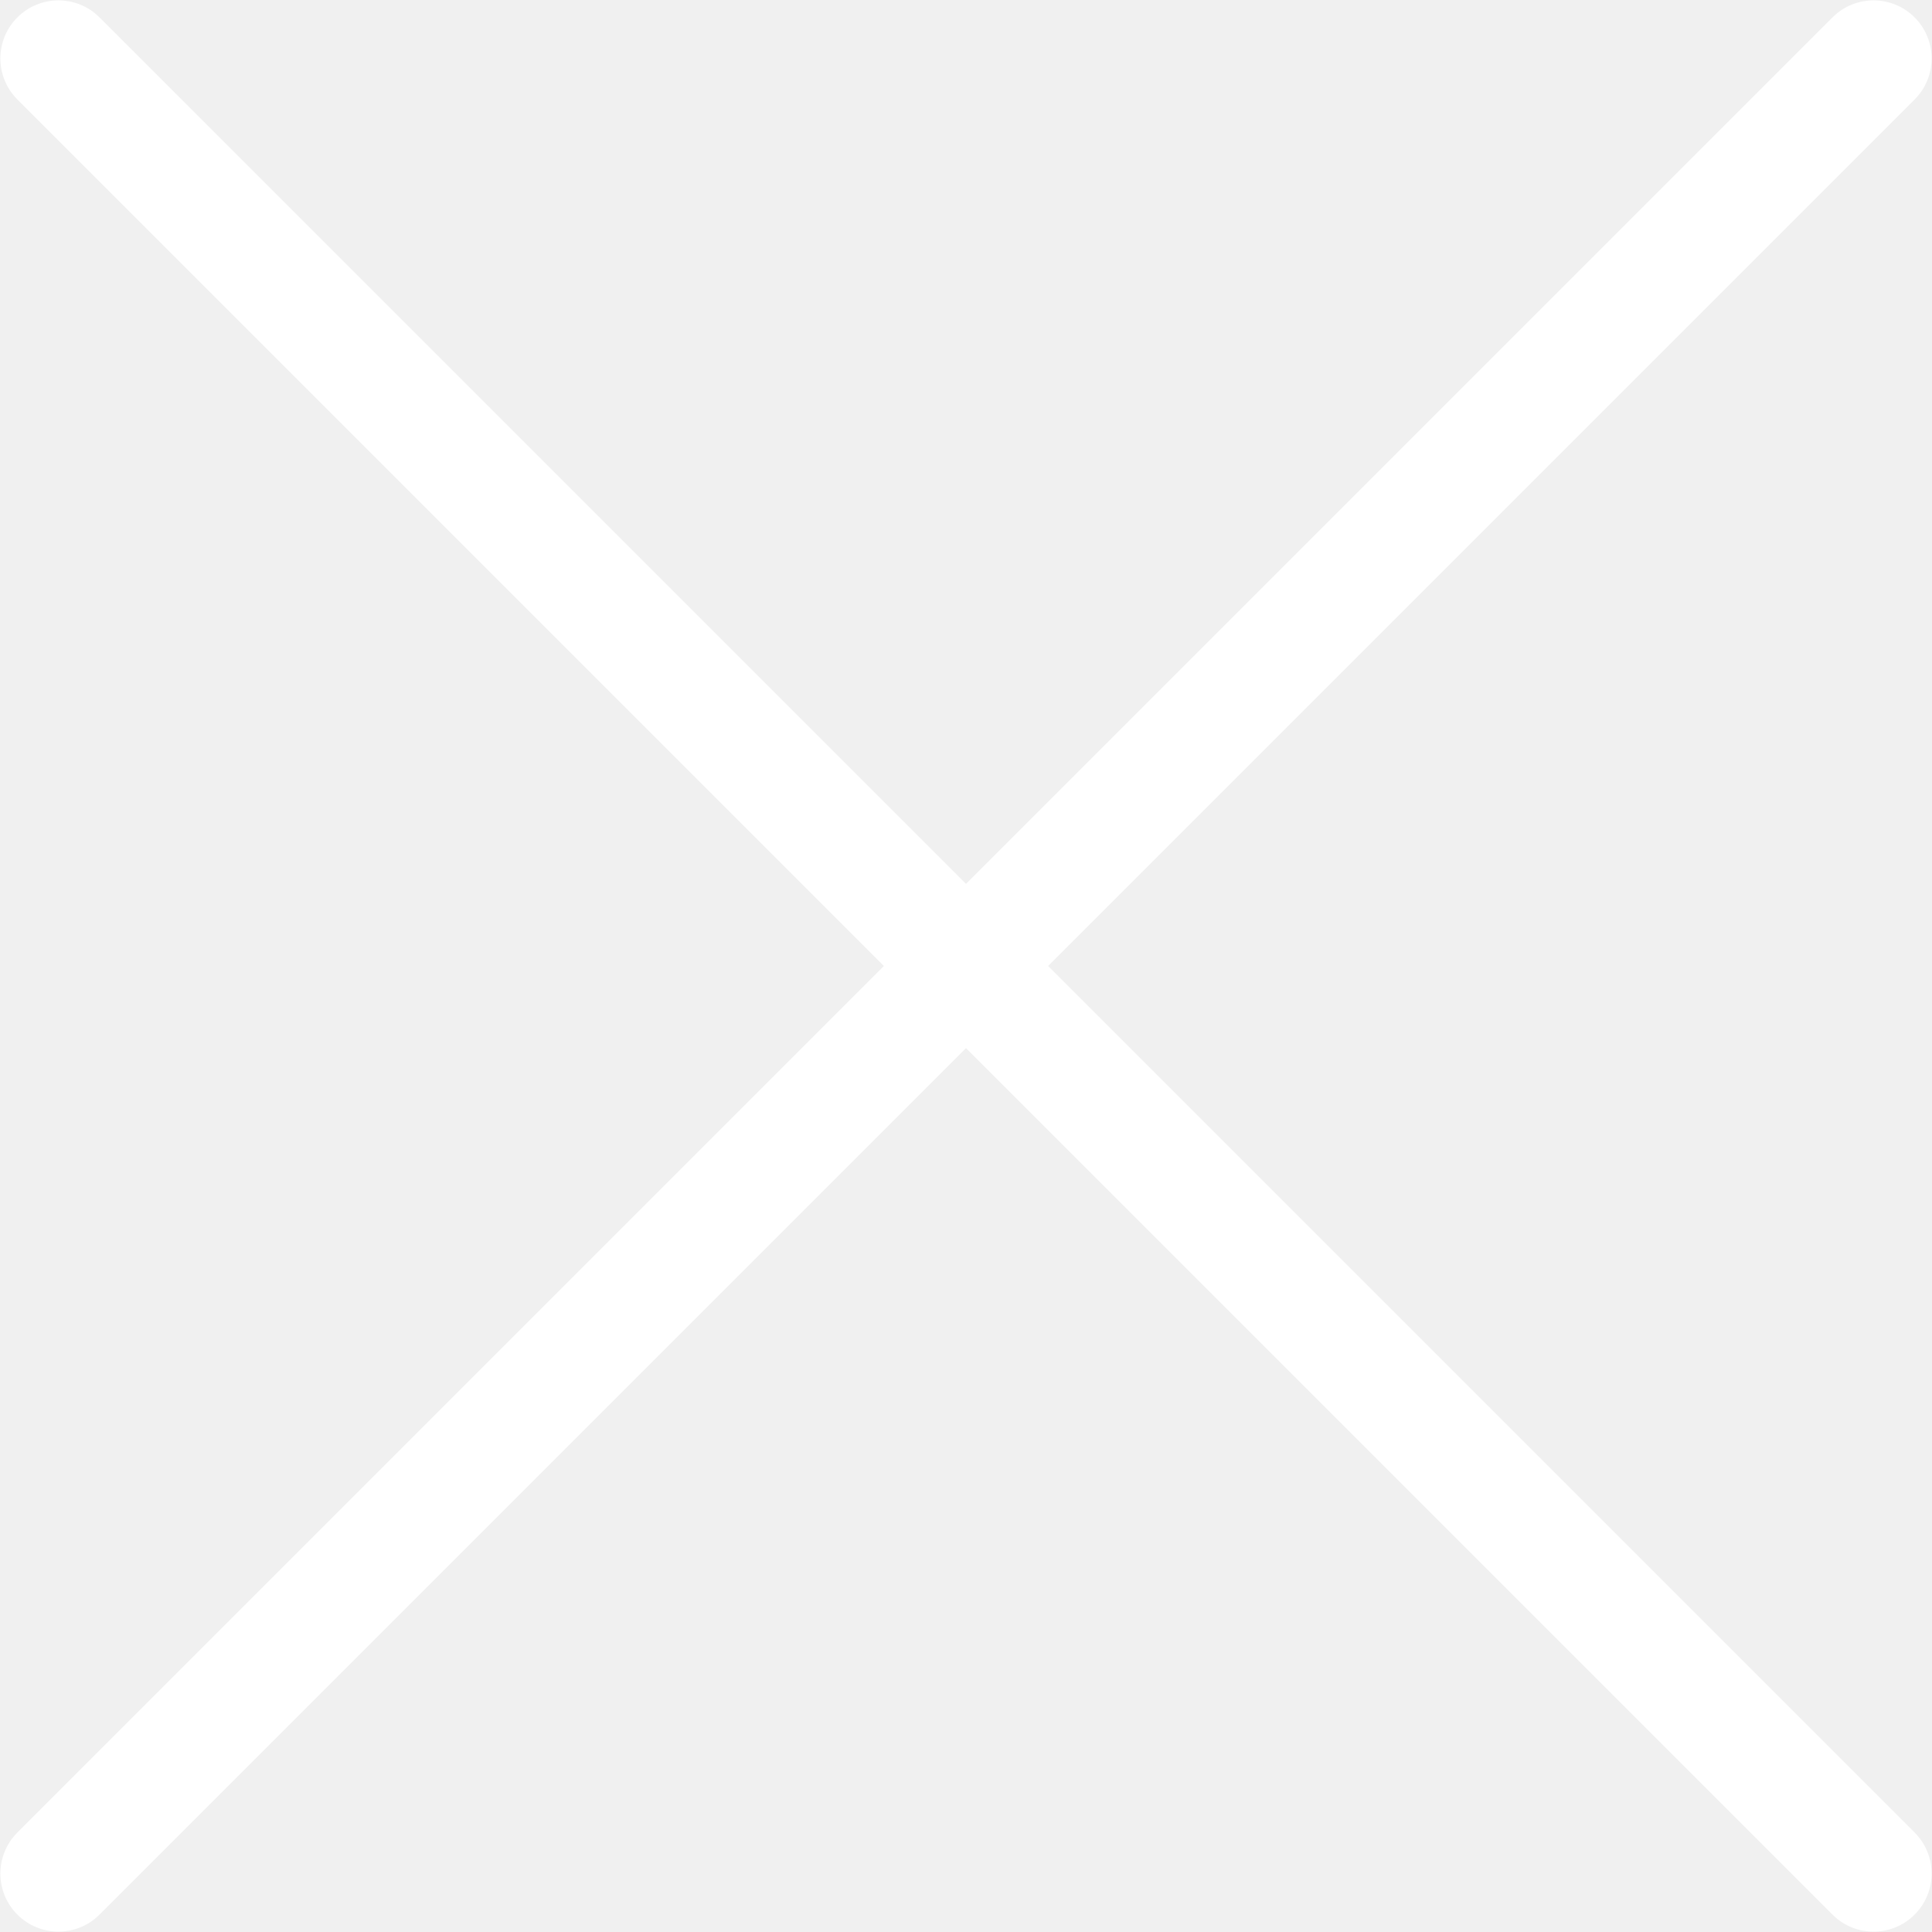
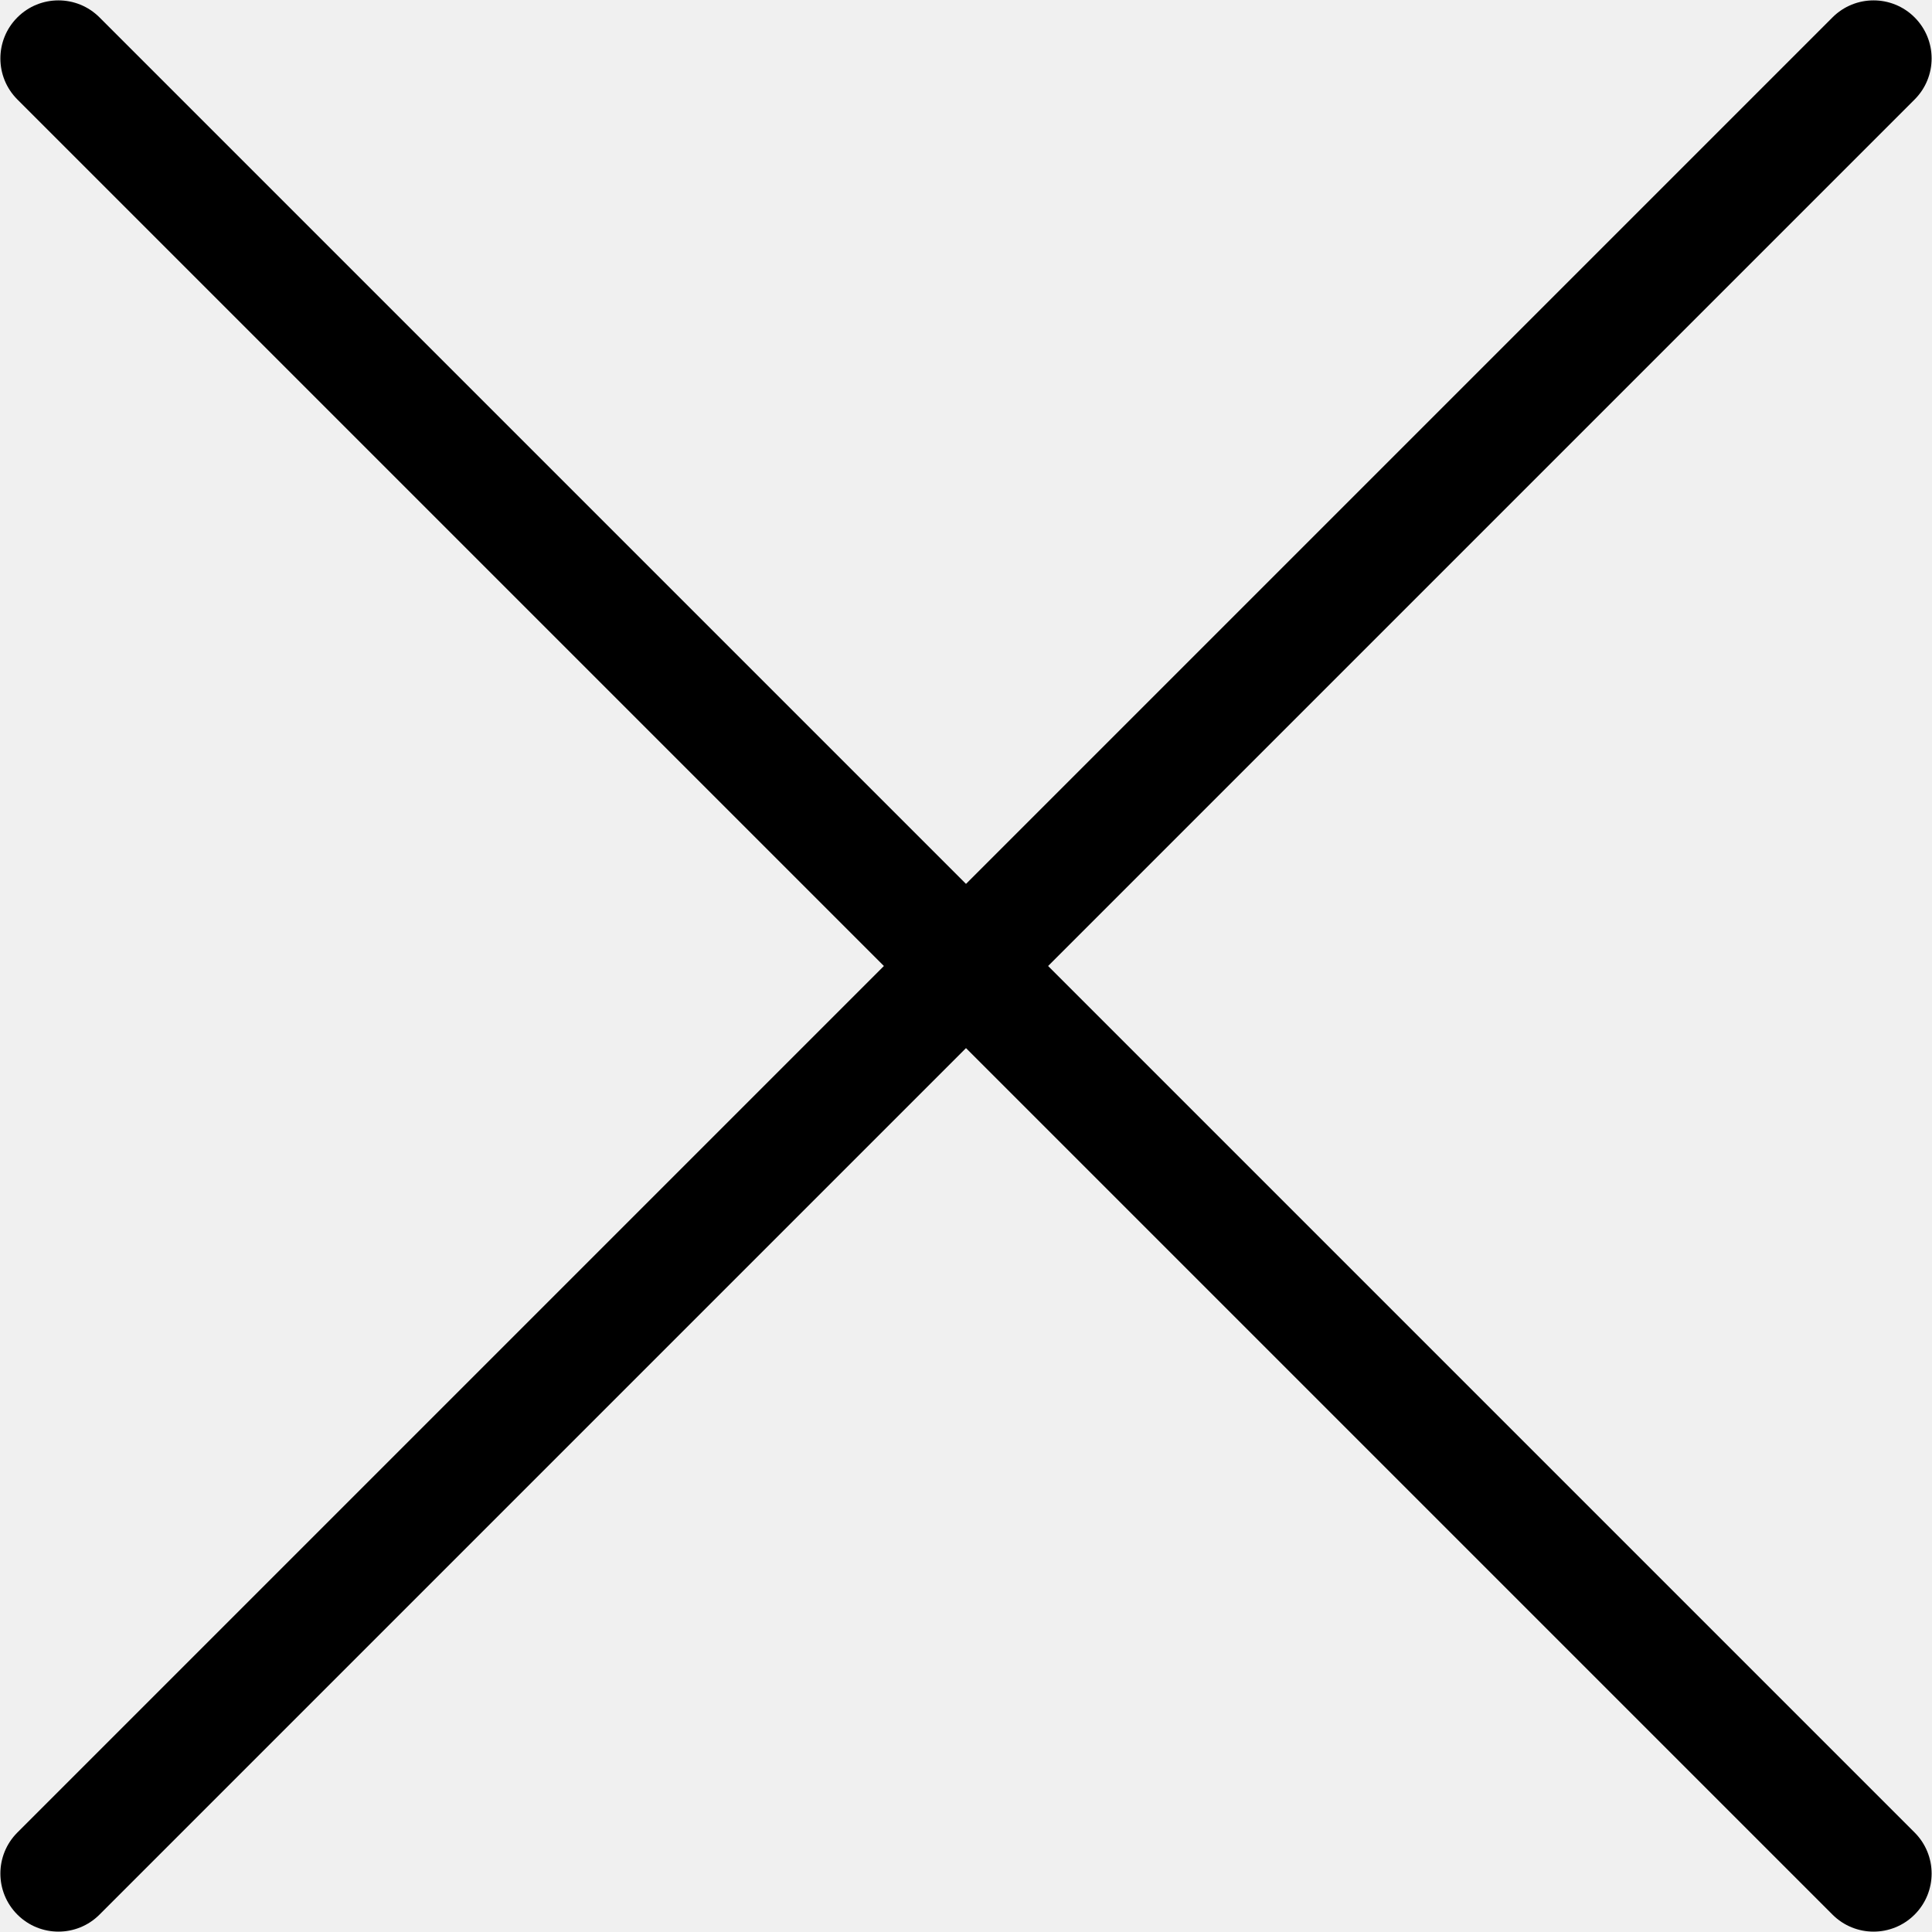
<svg xmlns="http://www.w3.org/2000/svg" width="20" height="20" fill="none" viewBox="0 0 20 20">
-   <path fill="#fff" fill-rule="evenodd" d="M.18 1.03a.6.6 0 0 1 .85-.85L10 9.15 18.97.18a.6.6 0 0 1 .85.85L10.85 10l8.97 8.97a.6.6 0 1 1-.85.85L10 10.85l-8.97 8.97a.6.6 0 1 1-.85-.85L9.15 10 .18 1.03Z" clip-rule="evenodd" />
+   <path fill="currentColor" d="M.18 1.03a.6.6 0 0 1 .85-.85L10 9.15 18.97.18a.6.6 0 0 1 .85.85L10.85 10l8.97 8.97a.6.6 0 1 1-.85.85L10 10.85l-8.97 8.97a.6.6 0 1 1-.85-.85L9.15 10 .18 1.03Z" clip-rule="evenodd" />
</svg>
